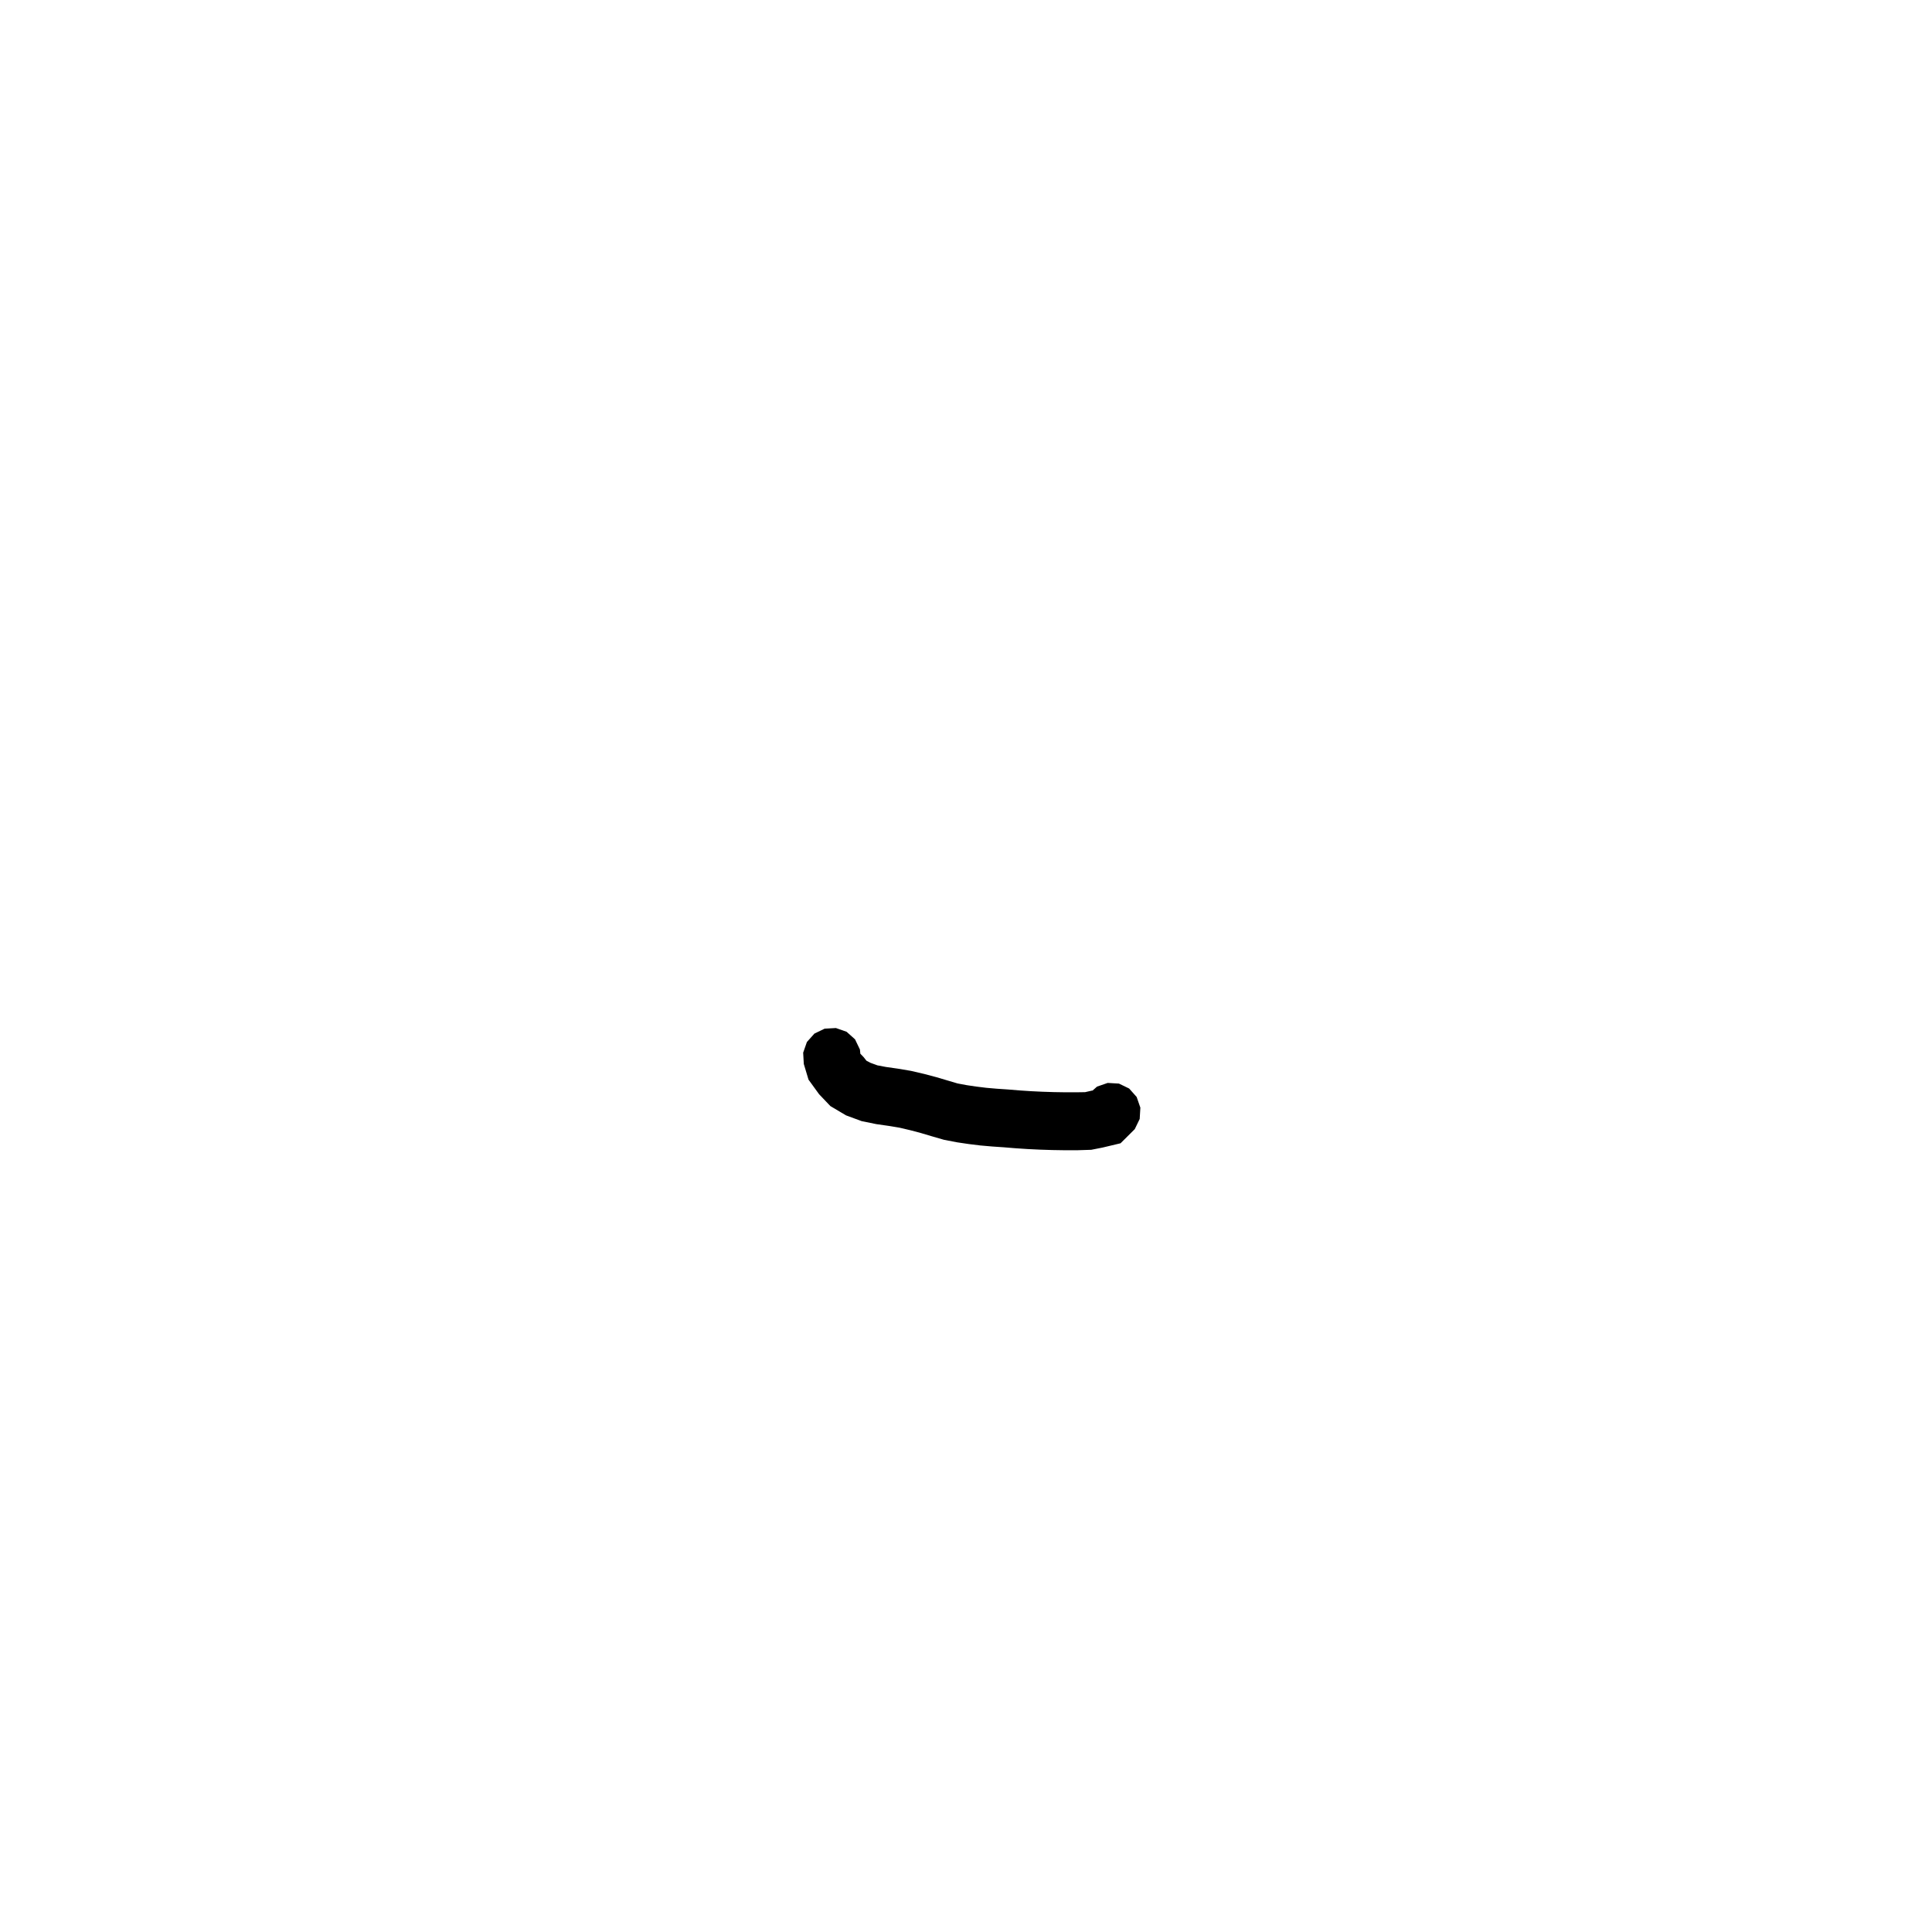
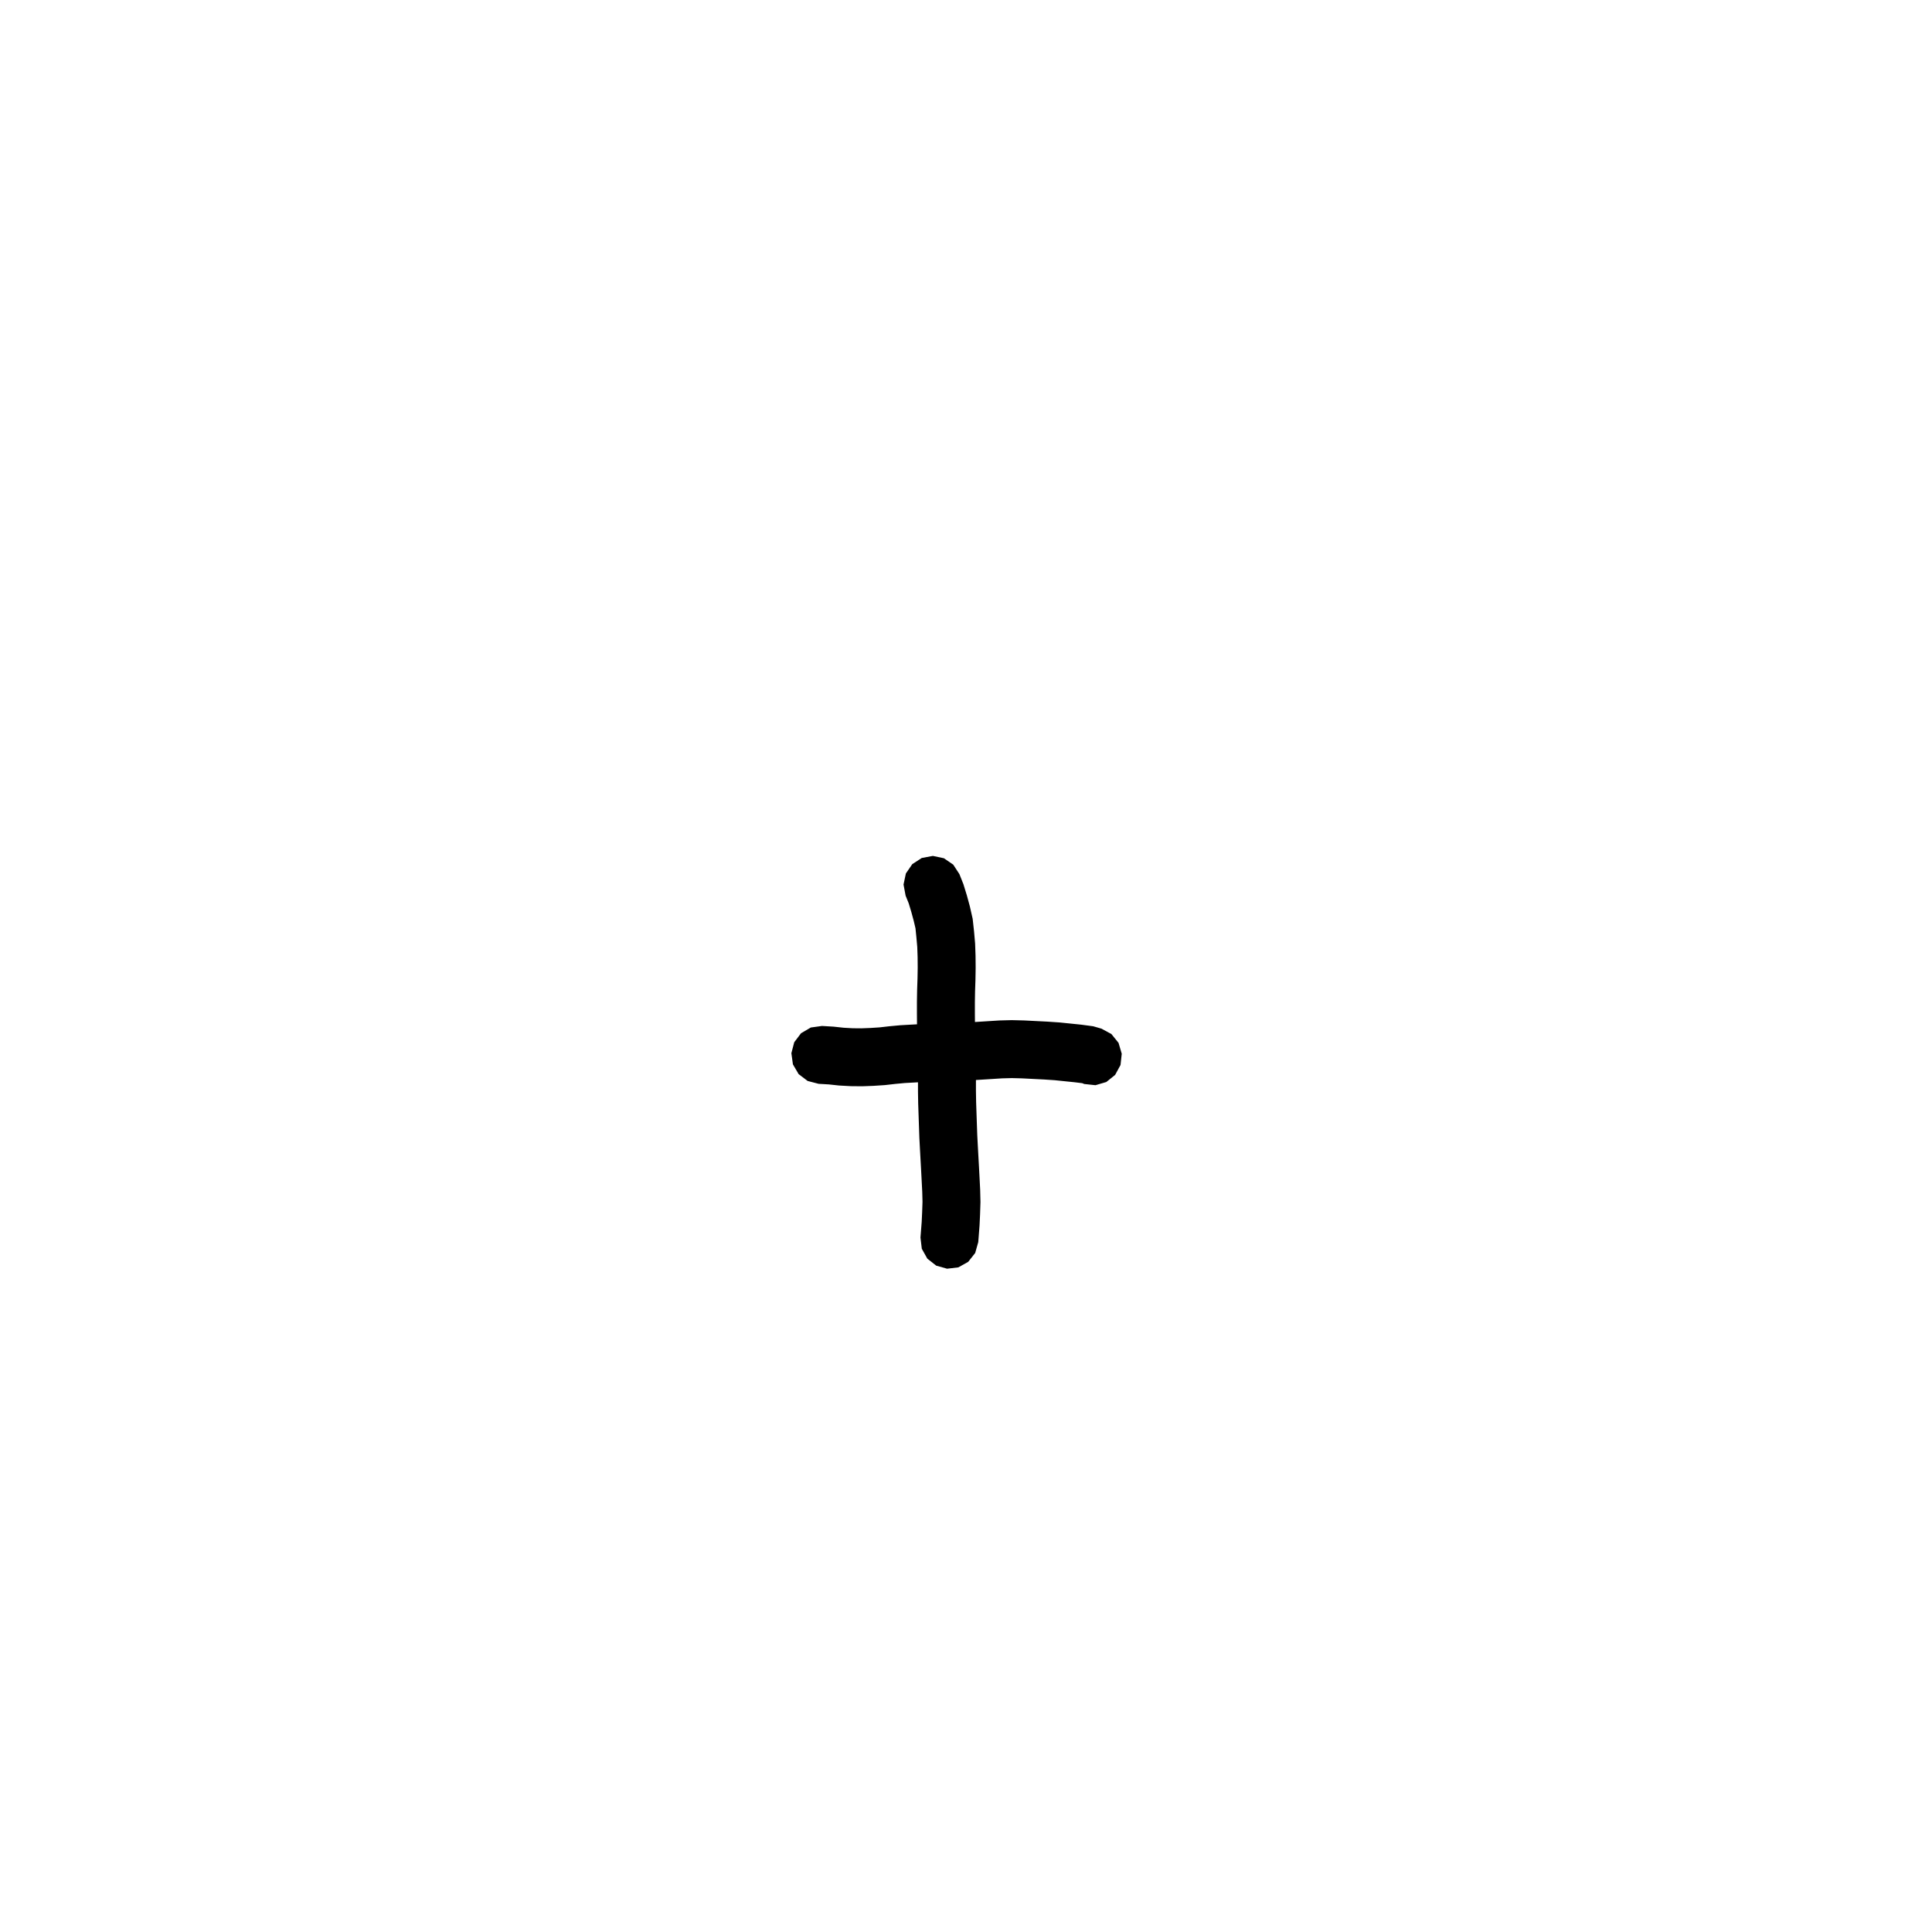
<svg xmlns="http://www.w3.org/2000/svg" viewBox="0 0 300 300" width="300" height="300">
-   <path d="M 124.814 165.213 L 125.545 167.646 L 127.186 169.908 L 128.942 171.753 L 131.369 173.193 L 133.799 174.089 L 136.074 174.553 L 138.022 174.832 L 139.696 175.111 L 141.35 175.5 L 142.97 175.929 L 144.681 176.437 L 146.591 176.989 L 148.624 177.379 L 150.389 177.641 L 152.228 177.867 L 154.069 178.028 L 155.828 178.148 L 157.66 178.298 L 159.559 178.423 L 161.474 178.516 L 163.417 178.578 L 165.358 178.609 L 167.246 178.609 L 169.448 178.539 L 171.198 178.195 L 173.997 177.528 L 176.207 175.329 L 176.972 173.749 L 177.075 171.996 L 176.5 170.337 L 175.333 169.025 L 173.753 168.259 L 172 168.156 L 170.342 168.732 L 169.029 169.898 L 169.843 169.544 L 169.611 169.336 L 168.49 169.59 L 167.132 169.61 L 165.431 169.61 L 163.633 169.581 L 161.837 169.523 L 160.073 169.437 L 158.322 169.322 L 156.504 169.173 L 154.765 169.054 L 153.166 168.916 L 151.594 168.723 L 150.129 168.506 L 148.693 168.238 L 147.222 167.803 L 145.403 167.264 L 143.524 166.766 L 141.468 166.287 L 139.404 165.939 L 137.583 165.68 L 136.238 165.426 L 135.169 165.035 L 134.545 164.71 L 134.088 164.132 L 133.595 163.622 L 133.528 162.965 L 132.767 161.383 L 131.457 160.213 L 129.8 159.633 L 128.047 159.731 L 126.465 160.493 L 125.295 161.802 L 124.715 163.46 Z" fill="black" fill-rule="nonzero" />
+   <path d="M 127.112 168.295 L 128.701 168.387 L 130.271 168.557 L 132.103 168.659 L 133.872 168.676 L 135.625 168.611 L 137.395 168.494 L 139.028 168.309 L 140.496 168.171 L 142.038 168.087 L 143.687 167.998 L 145.324 167.927 L 147.083 167.898 L 148.879 167.836 L 150.646 167.758 L 152.379 167.651 L 154.043 167.546 L 155.604 167.446 L 157.109 167.406 L 158.685 167.447 L 160.38 167.534 L 162.123 167.622 L 163.771 167.733 L 165.445 167.906 L 166.849 168.049 L 168.054 168.197 L 168.359 168.322 L 170.104 168.509 L 171.789 168.014 L 173.156 166.912 L 173.996 165.37 L 174.183 163.624 L 173.688 161.94 L 172.585 160.573 L 171.044 159.732 L 169.754 159.359 L 167.888 159.109 L 166.361 158.952 L 164.535 158.766 L 162.653 158.638 L 160.837 158.546 L 159.031 158.454 L 157.109 158.406 L 155.203 158.455 L 153.474 158.564 L 151.818 158.669 L 150.171 158.771 L 148.528 158.843 L 146.854 158.9 L 145.054 158.931 L 143.251 159.009 L 141.55 159.1 L 139.831 159.196 L 138.099 159.357 L 136.591 159.53 L 135.161 159.623 L 133.743 159.677 L 132.401 159.664 L 131.002 159.587 L 129.442 159.418 L 127.64 159.311 L 125.901 159.551 L 124.386 160.439 L 123.327 161.84 L 122.884 163.539 L 123.125 165.278 L 124.013 166.792 L 125.413 167.852 Z" fill="black" fill-rule="nonzero" />
+   <path d="M 140.622 139.077 L 141.102 140.265 L 141.494 141.556 L 141.871 142.944 L 142.155 144.14 L 142.295 145.529 L 142.432 147.058 L 142.485 148.615 L 142.499 150.249 L 142.47 151.949 L 142.41 153.714 L 142.379 155.569 L 142.379 157.376 L 142.395 159.175 L 142.456 160.953 L 142.515 162.649 L 142.544 164.276 L 142.543 165.972 L 142.543 167.706 L 142.544 169.494 L 142.575 171.35 L 142.636 173.14 L 142.696 174.875 L 142.757 176.665 L 142.849 178.417 L 142.939 180.053 L 143.029 181.678 L 143.118 183.374 L 143.205 185.064 L 143.246 186.621 L 143.19 188.24 L 143.12 189.728 L 143.005 191.224 L 142.931 192.164 L 143.137 193.907 L 143.994 195.44 L 145.373 196.527 L 147.062 197.004 L 148.806 196.798 L 150.338 195.941 L 151.426 194.563 L 151.903 192.873 L 151.978 191.919 L 152.103 190.283 L 152.183 188.6 L 152.246 186.66 L 152.198 184.718 L 152.106 182.907 L 152.016 181.194 L 151.925 179.558 L 151.836 177.934 L 151.749 176.276 L 151.69 174.566 L 151.63 172.831 L 151.572 171.122 L 151.543 169.418 L 151.543 167.706 L 151.543 165.972 L 151.543 164.198 L 151.512 162.414 L 151.451 160.641 L 151.393 158.979 L 151.379 157.338 L 151.379 155.645 L 151.407 153.941 L 151.467 152.176 L 151.498 150.287 L 151.482 148.421 L 151.415 146.509 L 151.253 144.657 L 151.034 142.667 L 150.6 140.751 L 150.14 139.058 L 149.595 137.289 L 148.978 135.735 L 148.021 134.263 L 146.573 133.27 L 144.855 132.906 L 143.129 133.227 L 141.657 134.185 L 140.664 135.633 L 140.3 137.351 Z" fill="black" fill-rule="nonzero" />
</svg>
